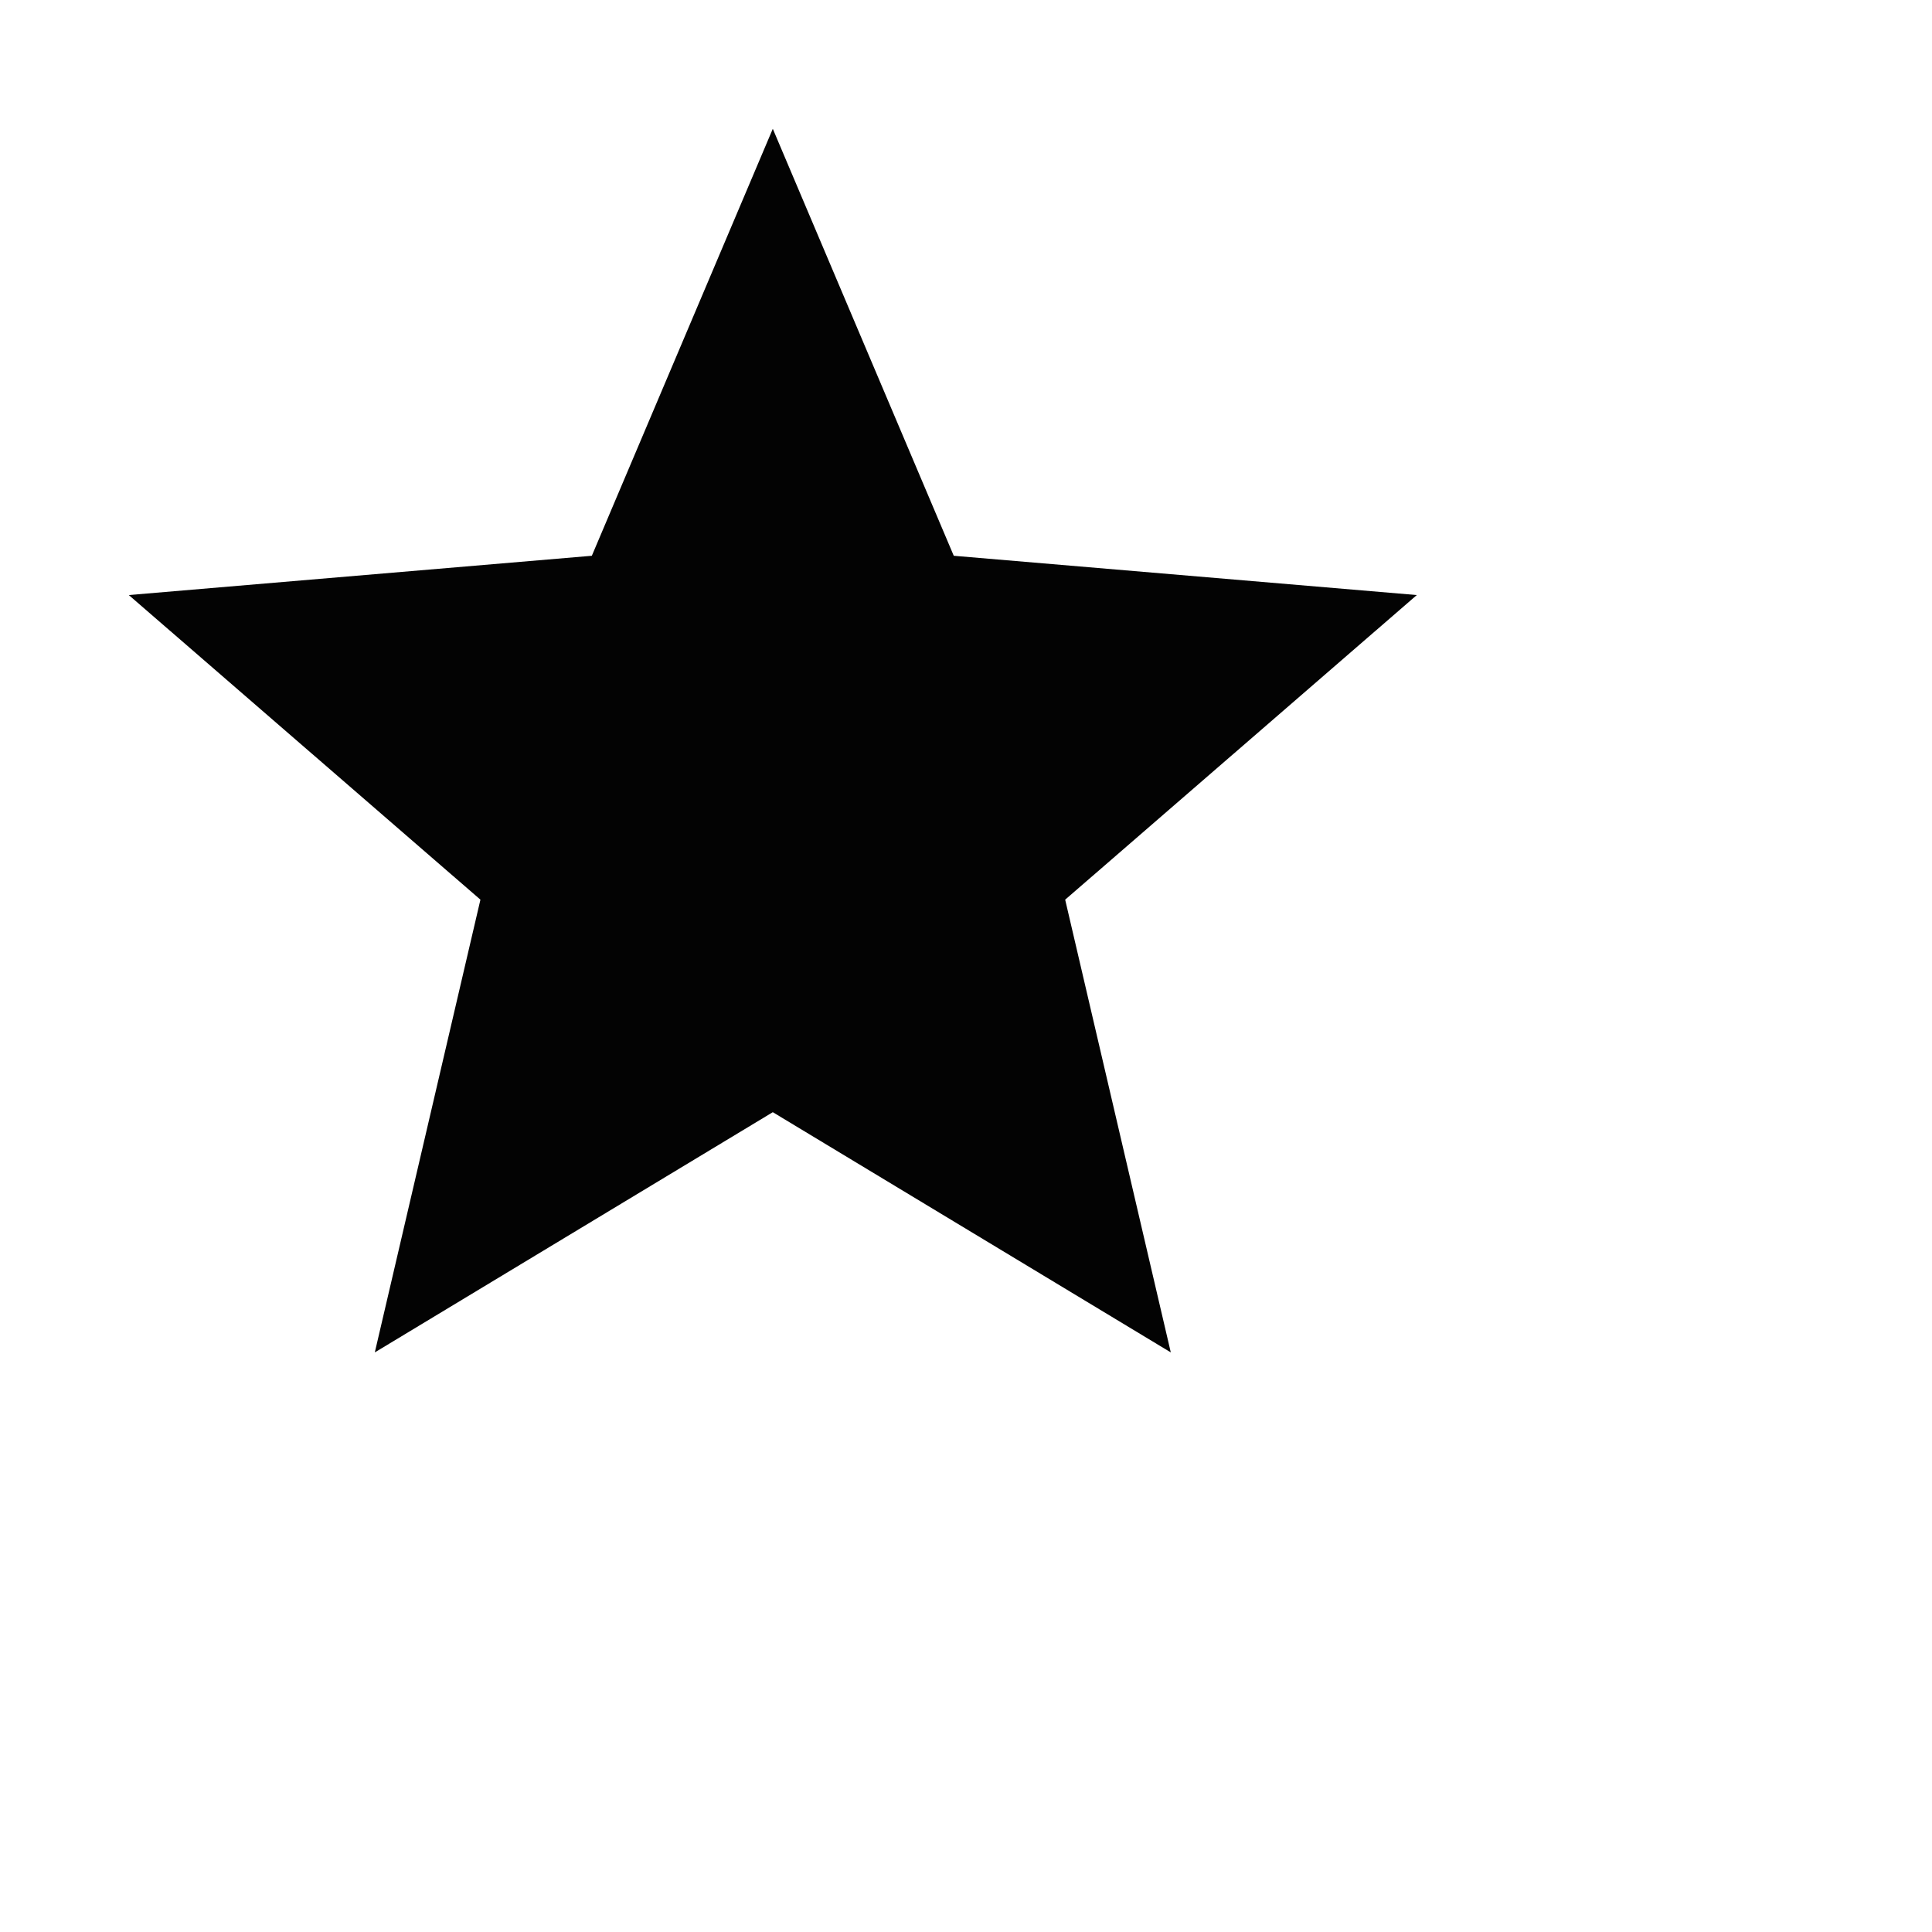
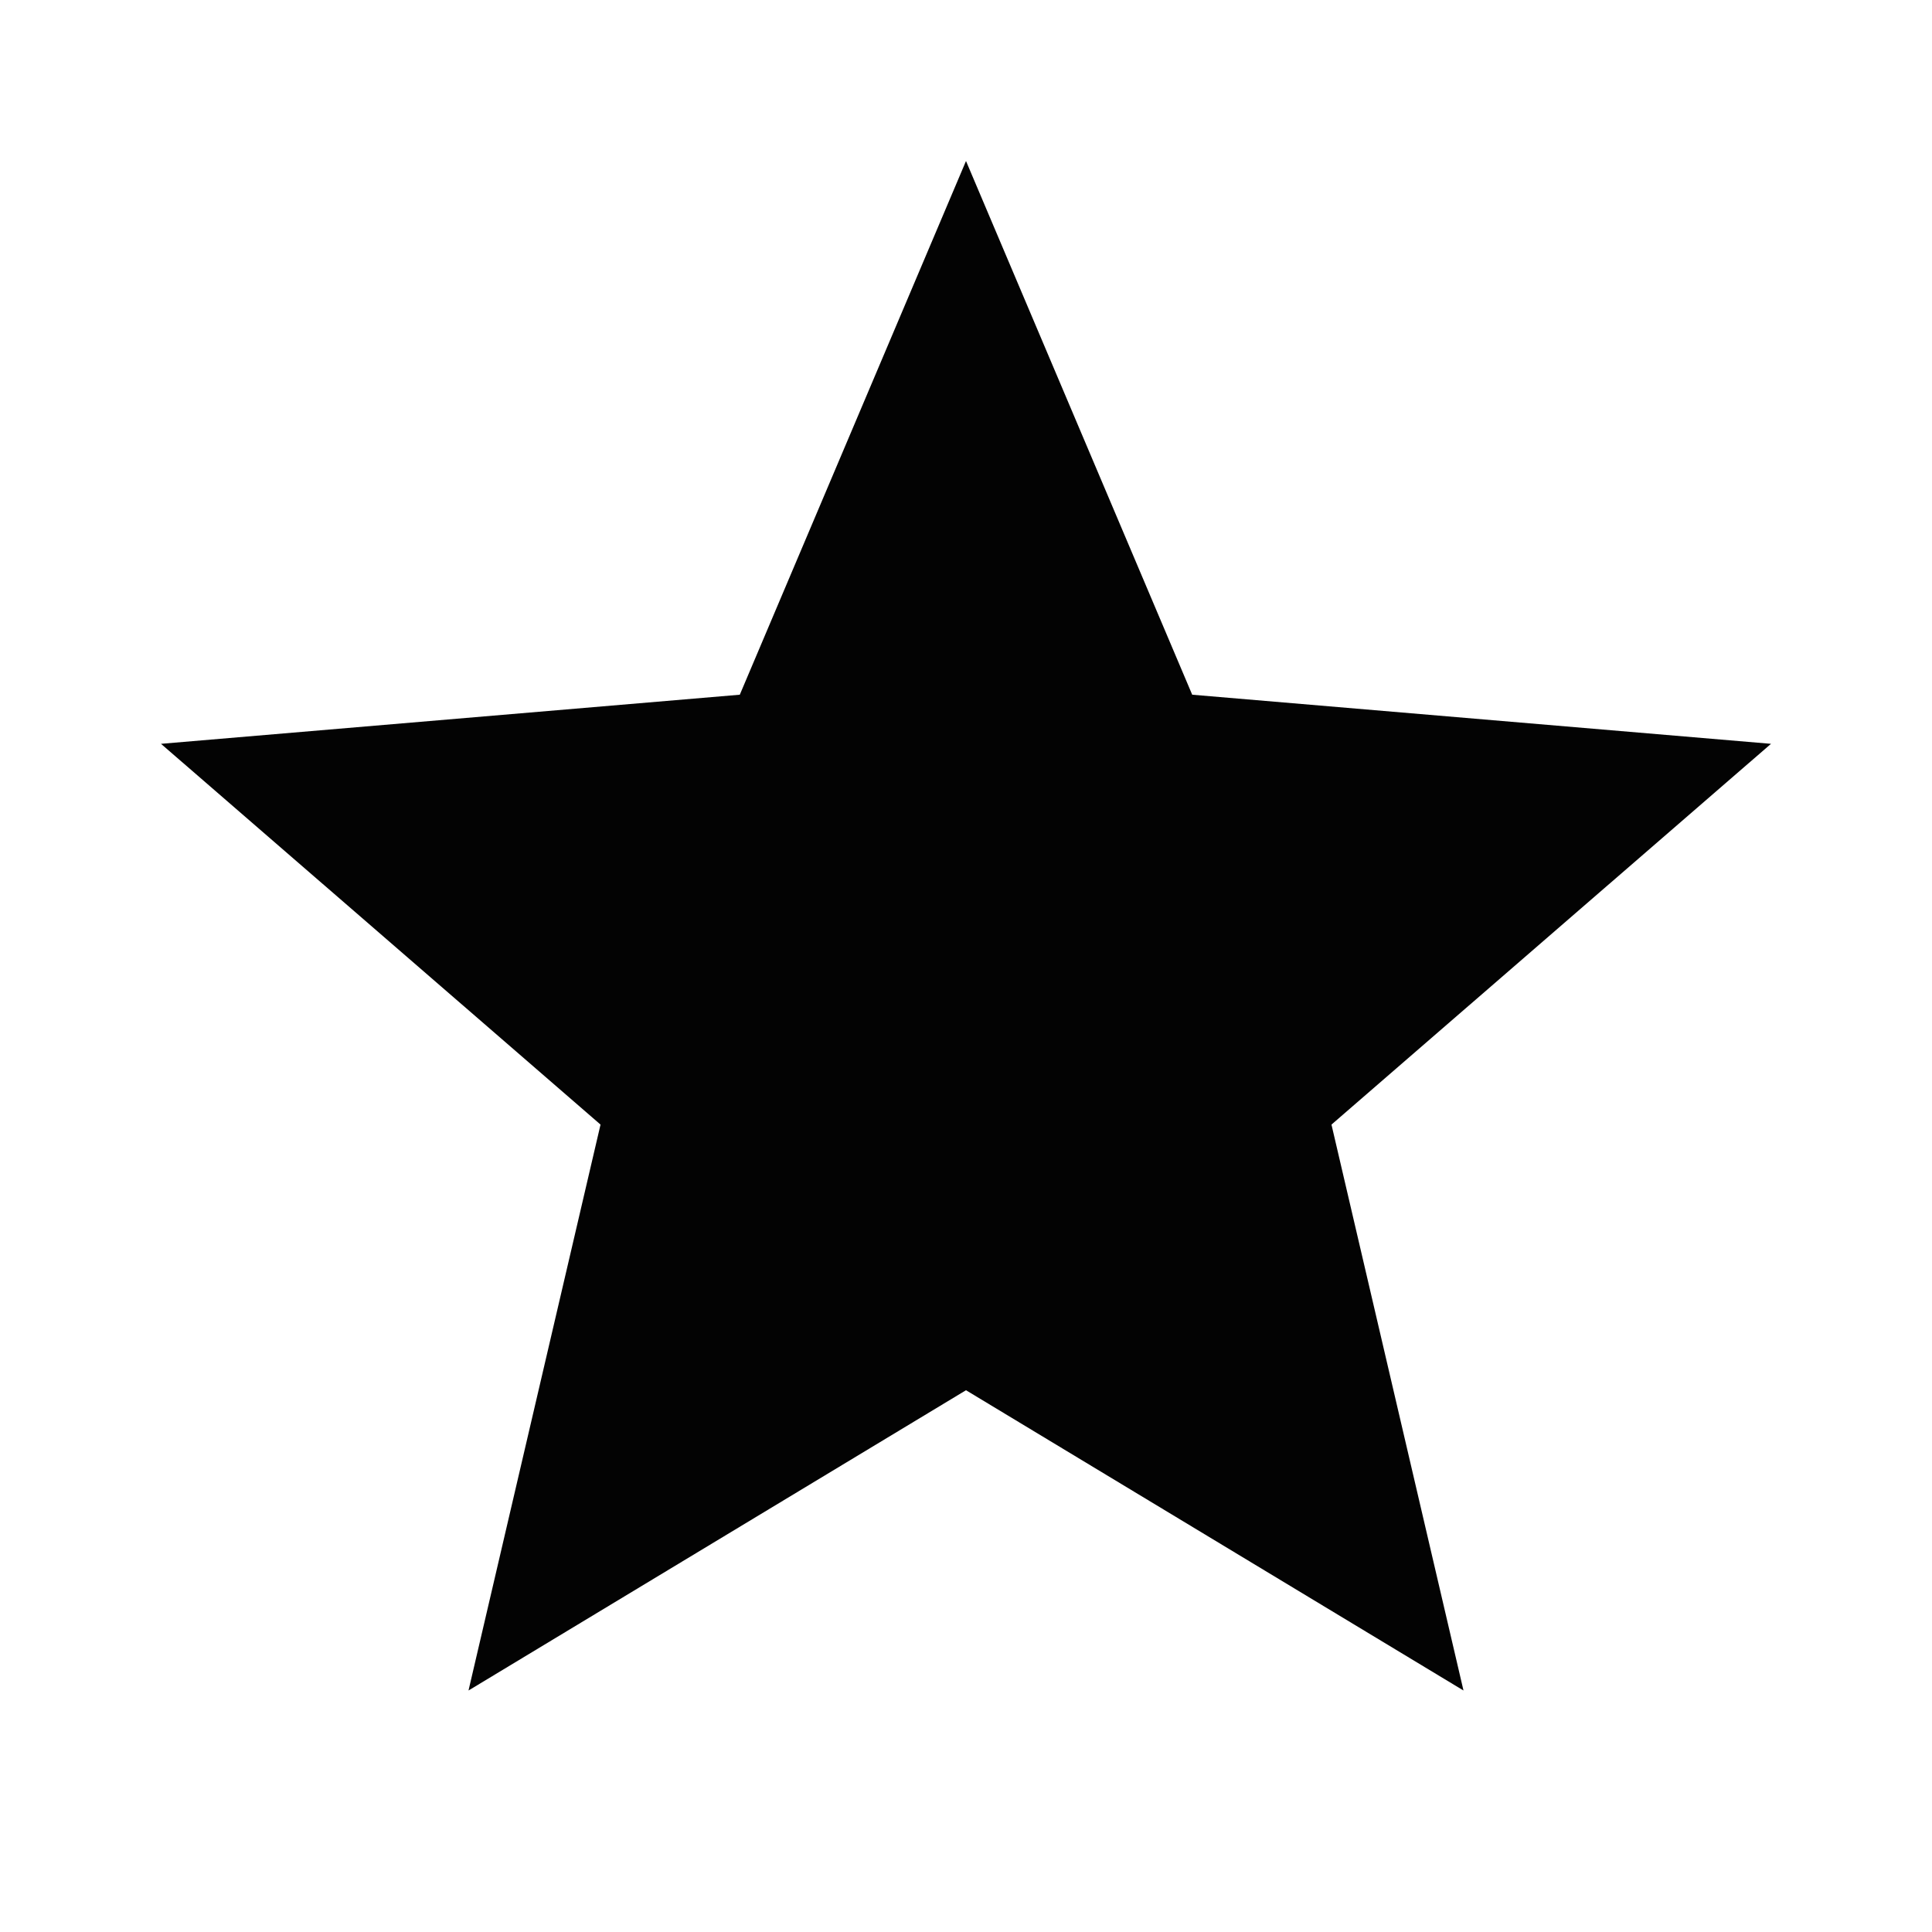
- <svg xmlns="http://www.w3.org/2000/svg" height="30" viewBox="0 0 30 30" width="30">
+ <svg xmlns="http://www.w3.org/2000/svg" height="24" viewBox="0 0 24 24" width="24">
  <path d="M0 0h24v24H0z" fill="none" />
  <path d="M0 0h24v24H0z" fill="none" />
  <path d="M12 17.27L18.18 21l-1.64-7.03L22 9.24l-7.19-.61L12 2 9.19 8.63 2 9.24l5.46 4.73L5.82 21z" fill="#030303" />
</svg>
